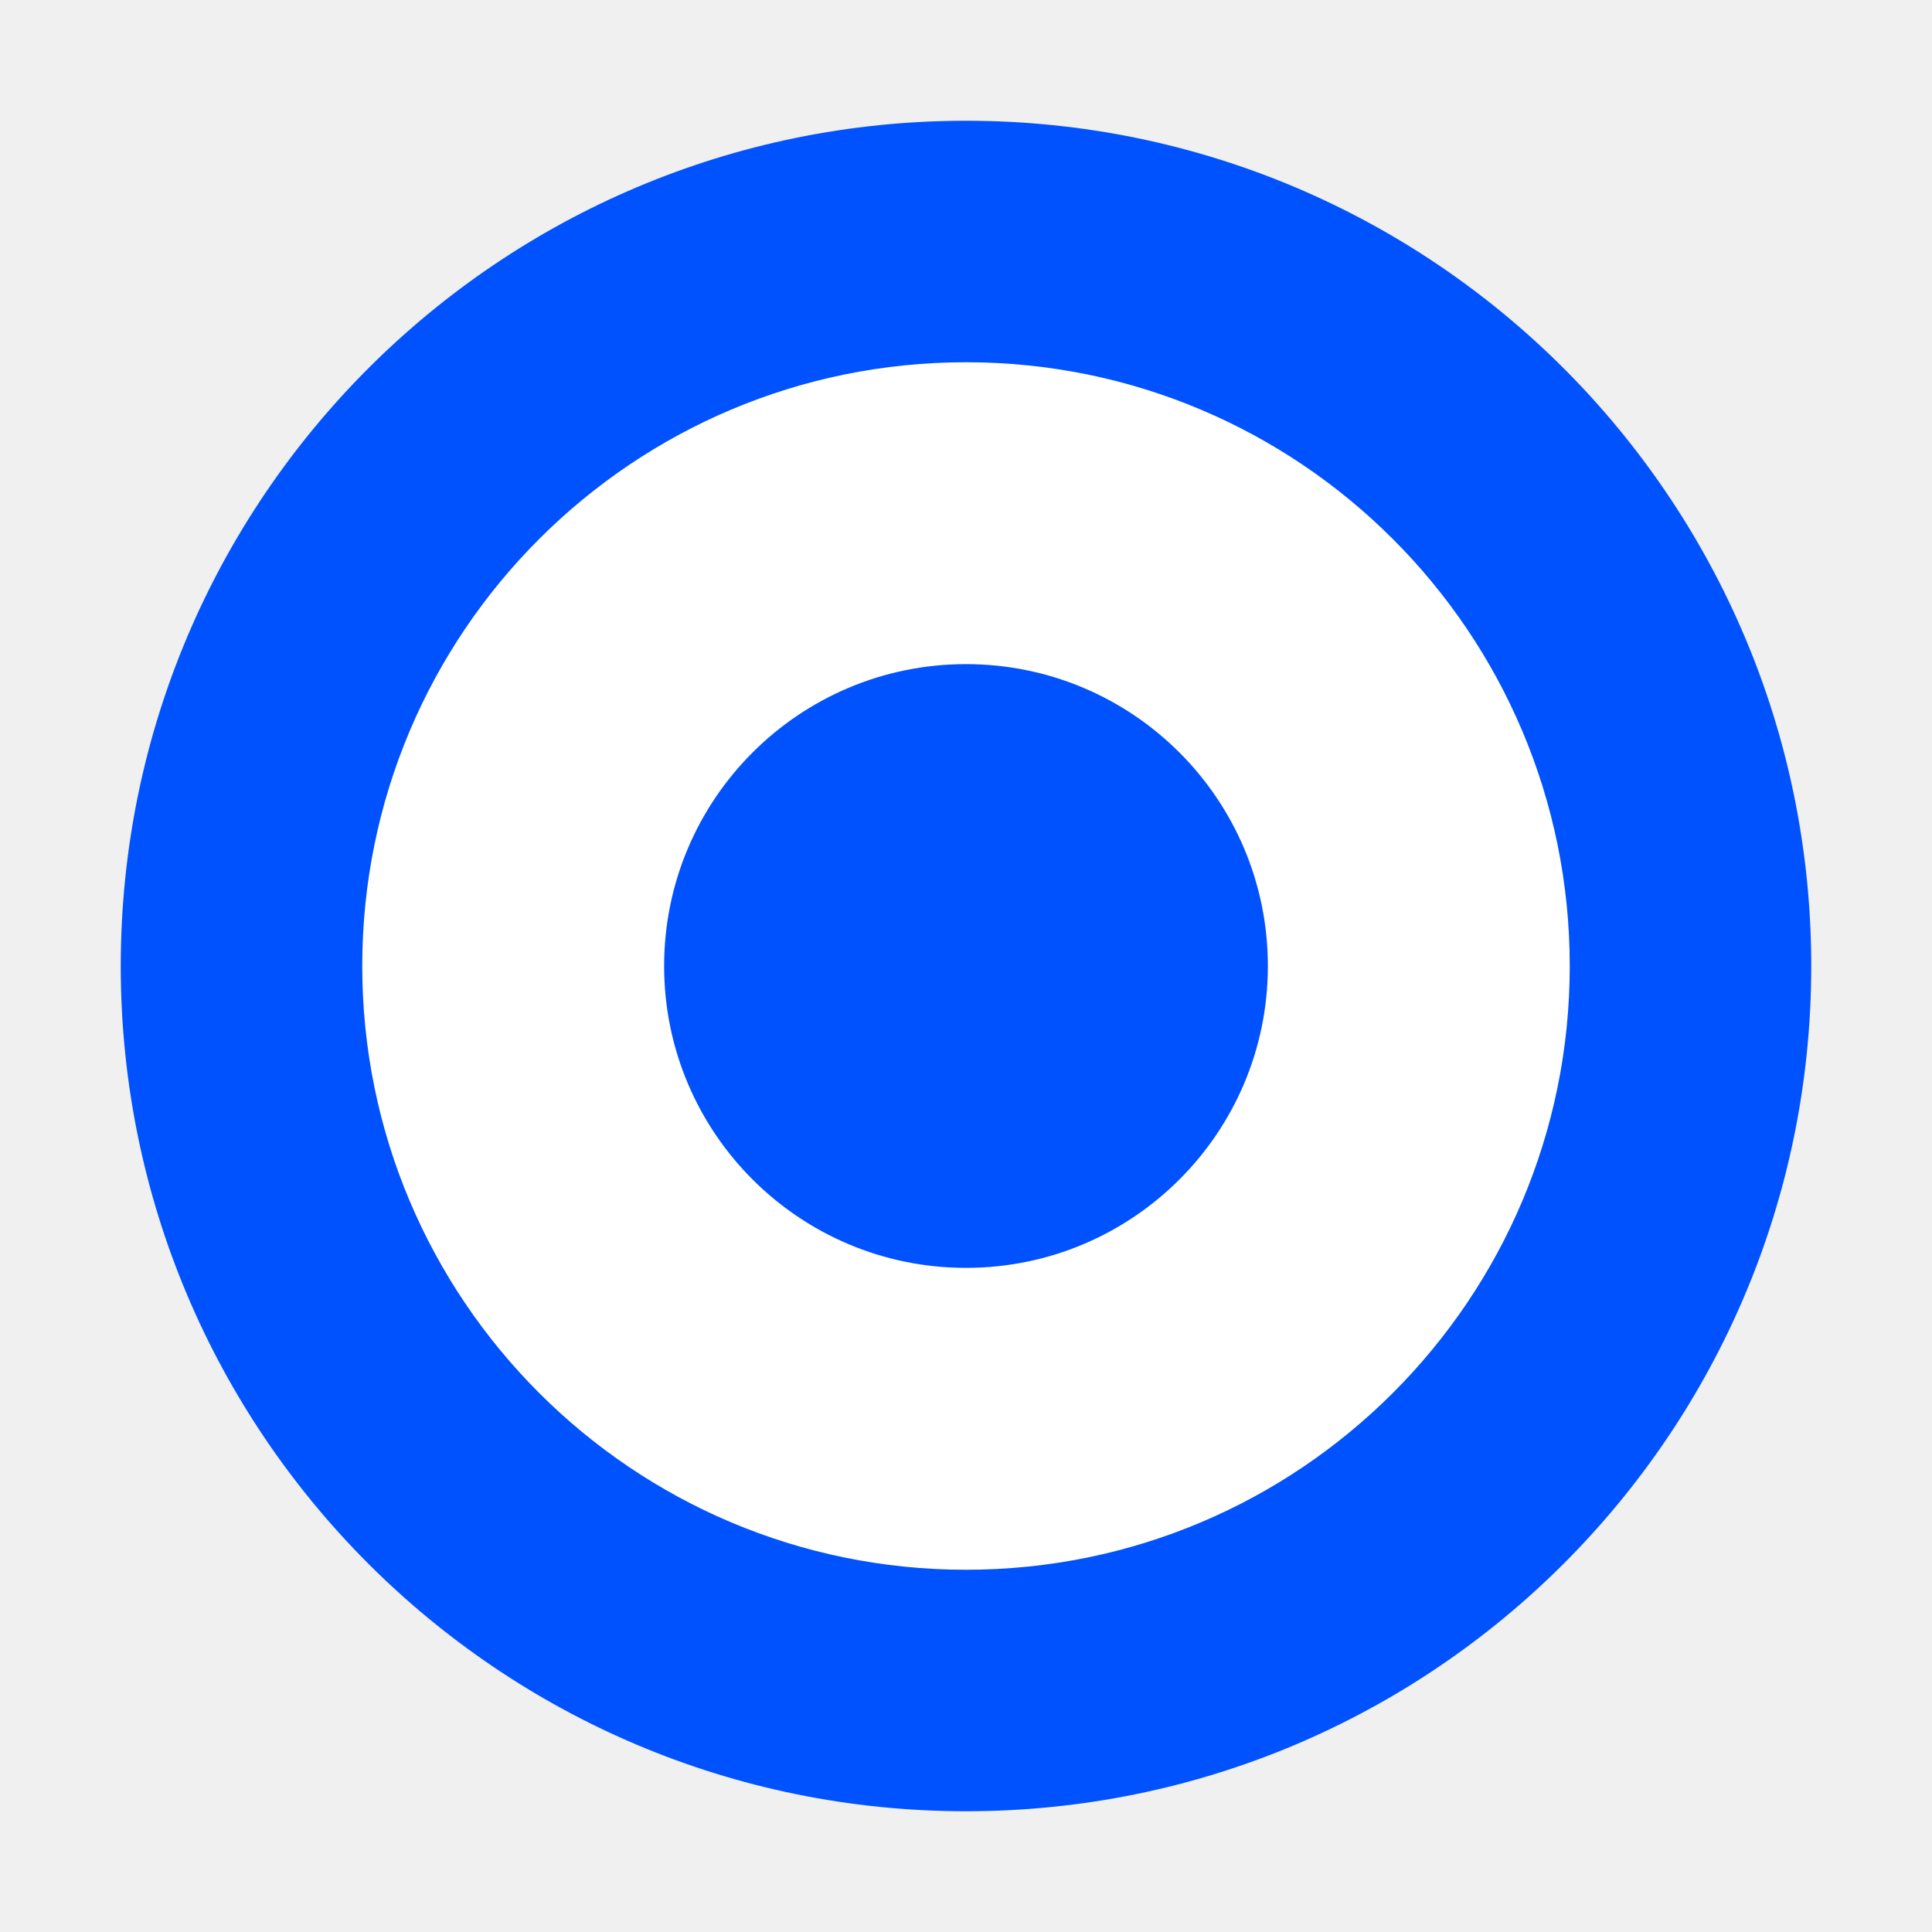
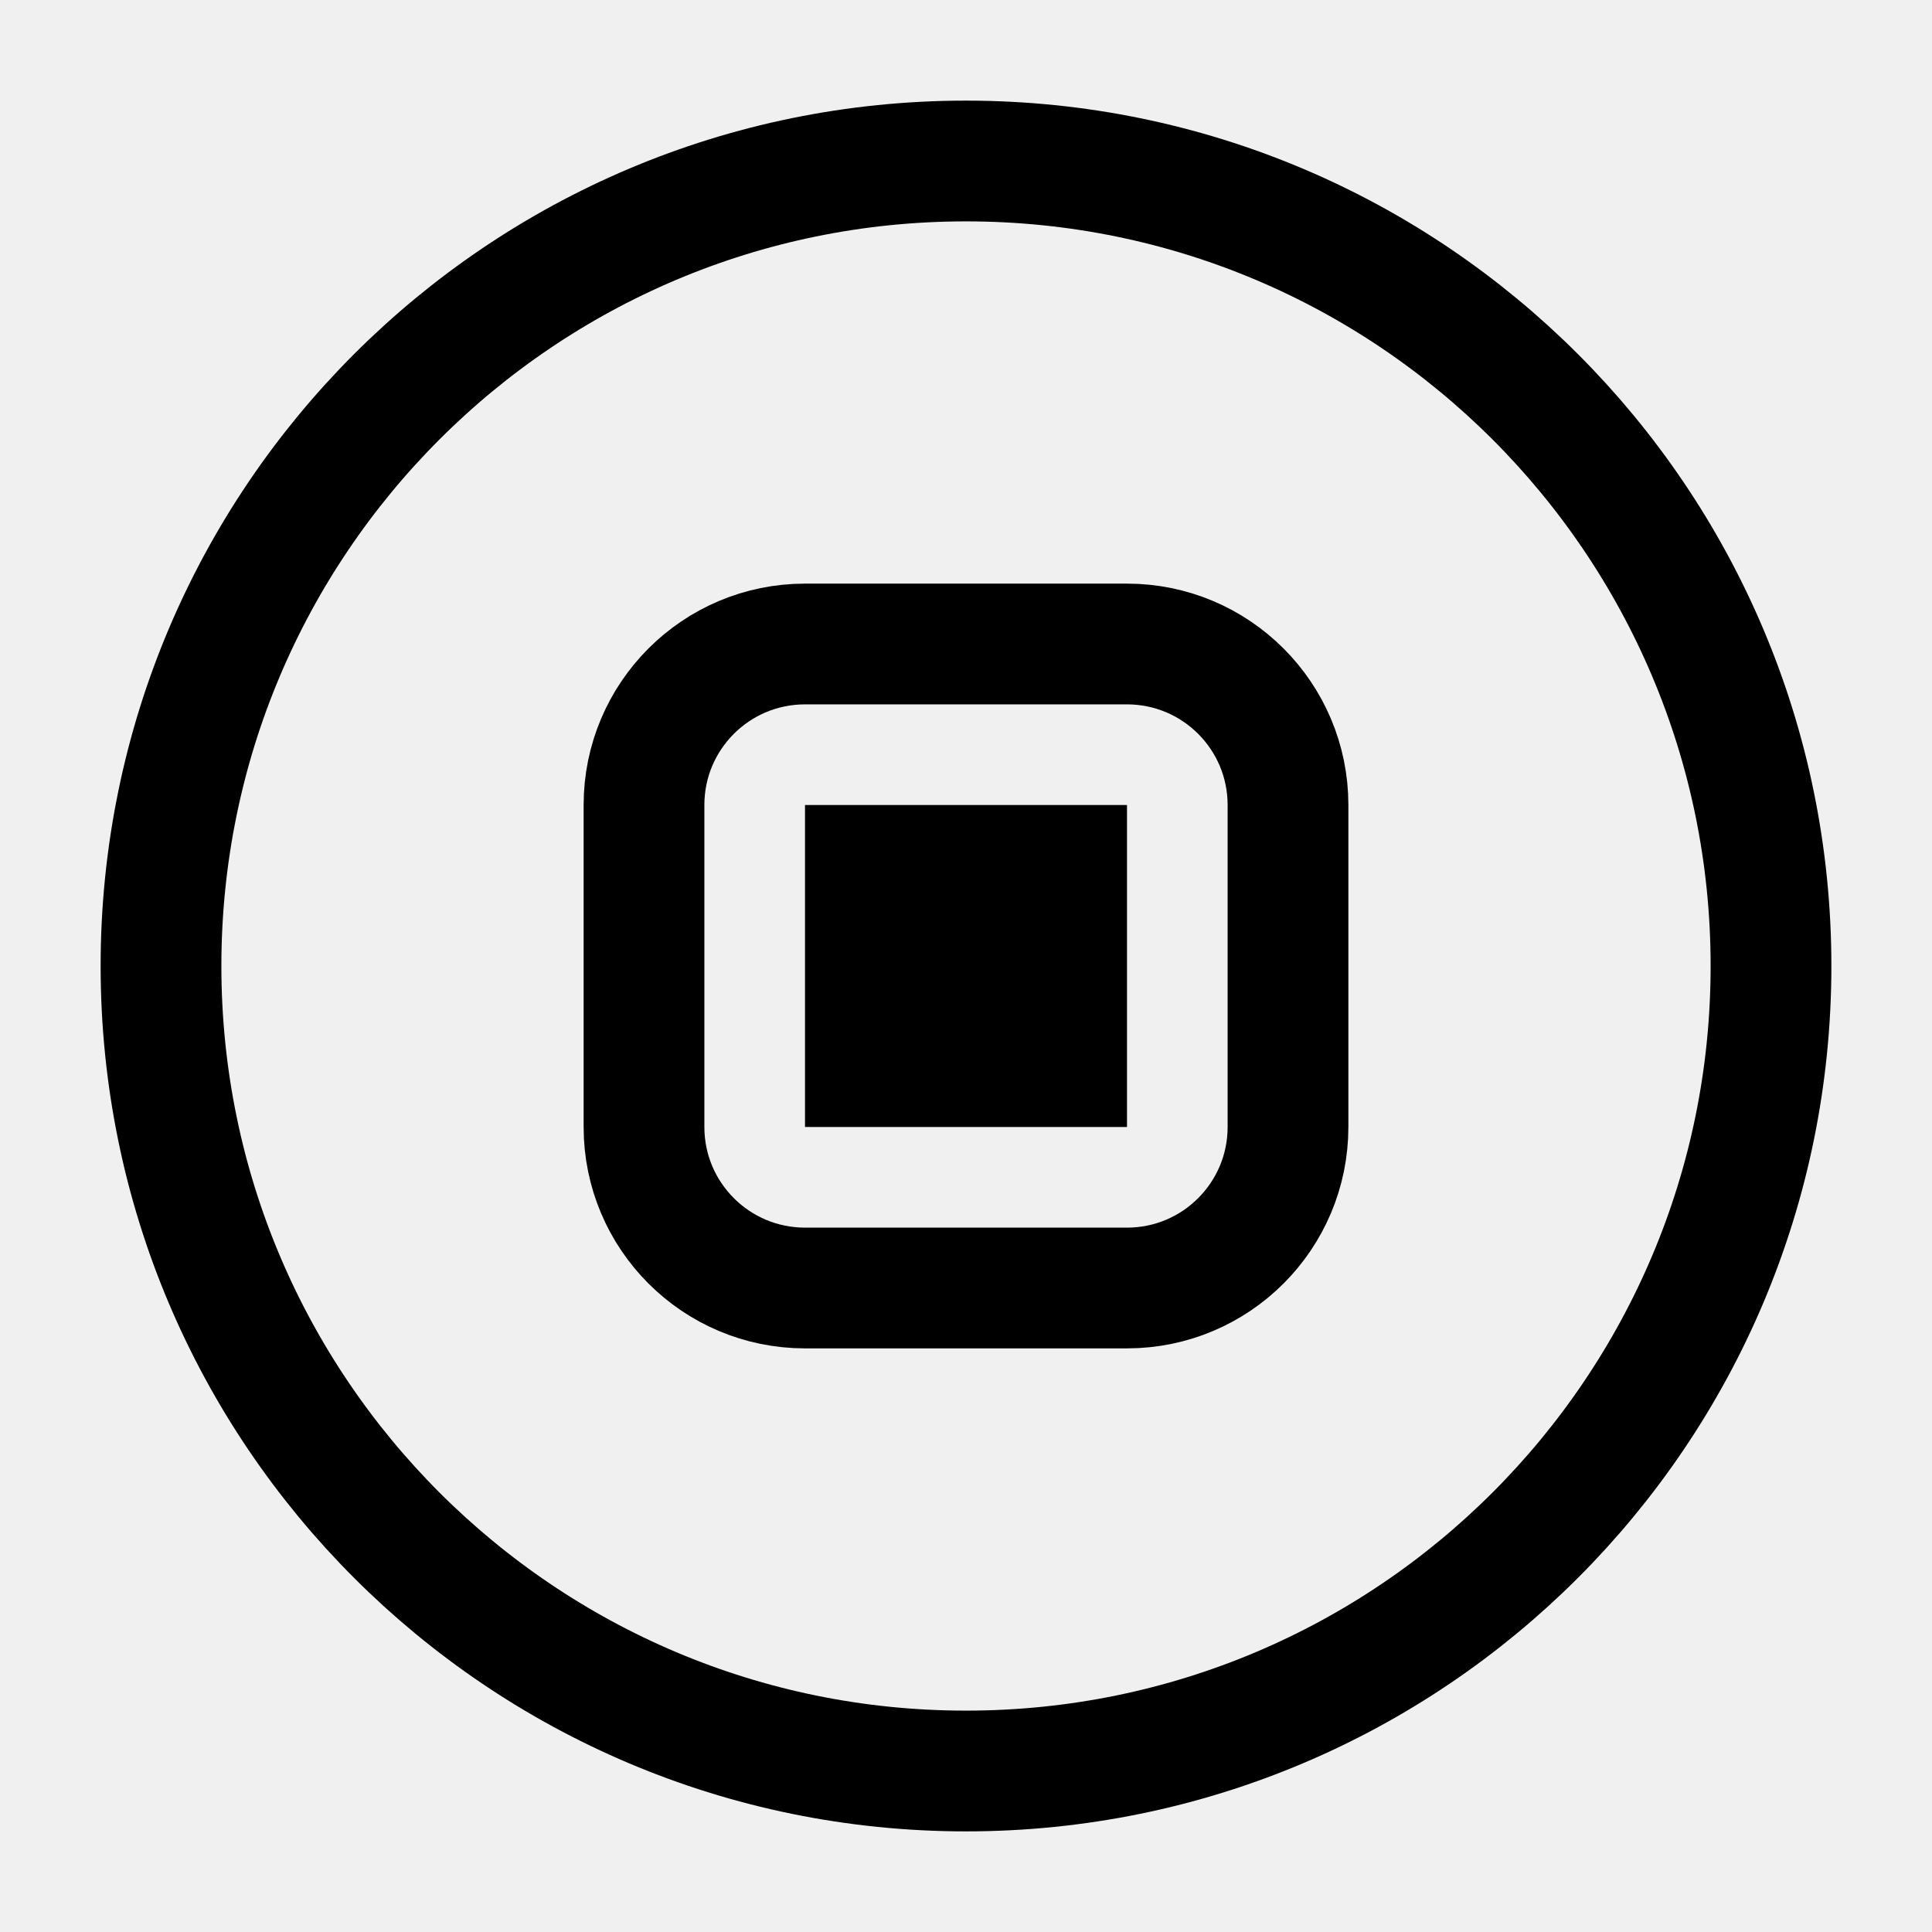
- <svg xmlns="http://www.w3.org/2000/svg" width="32" height="32" viewBox="0 0 32 32" fill="none">
-   <circle cx="16" cy="16" r="14" fill="#0052FF" />
-   <path d="M16 6a10 10 0 100 20 10 10 0 000-20zm0 15a5 5 0 110-10 5 5 0 010 10z" fill="white" />
+ <svg xmlns="http://www.w3.org/2000/svg" width="24" height="24" viewBox="0 0 24 24" fill="none">
+   <circle cx="12" cy="12" r="10" stroke="currentColor" stroke-width="1.5" fill="none" />
+   <rect x="8" y="8" width="8" height="8" rx="2" stroke="currentColor" stroke-width="1.5" />
+   <rect x="10" y="10" width="4" height="4" fill="currentColor" />
</svg>
